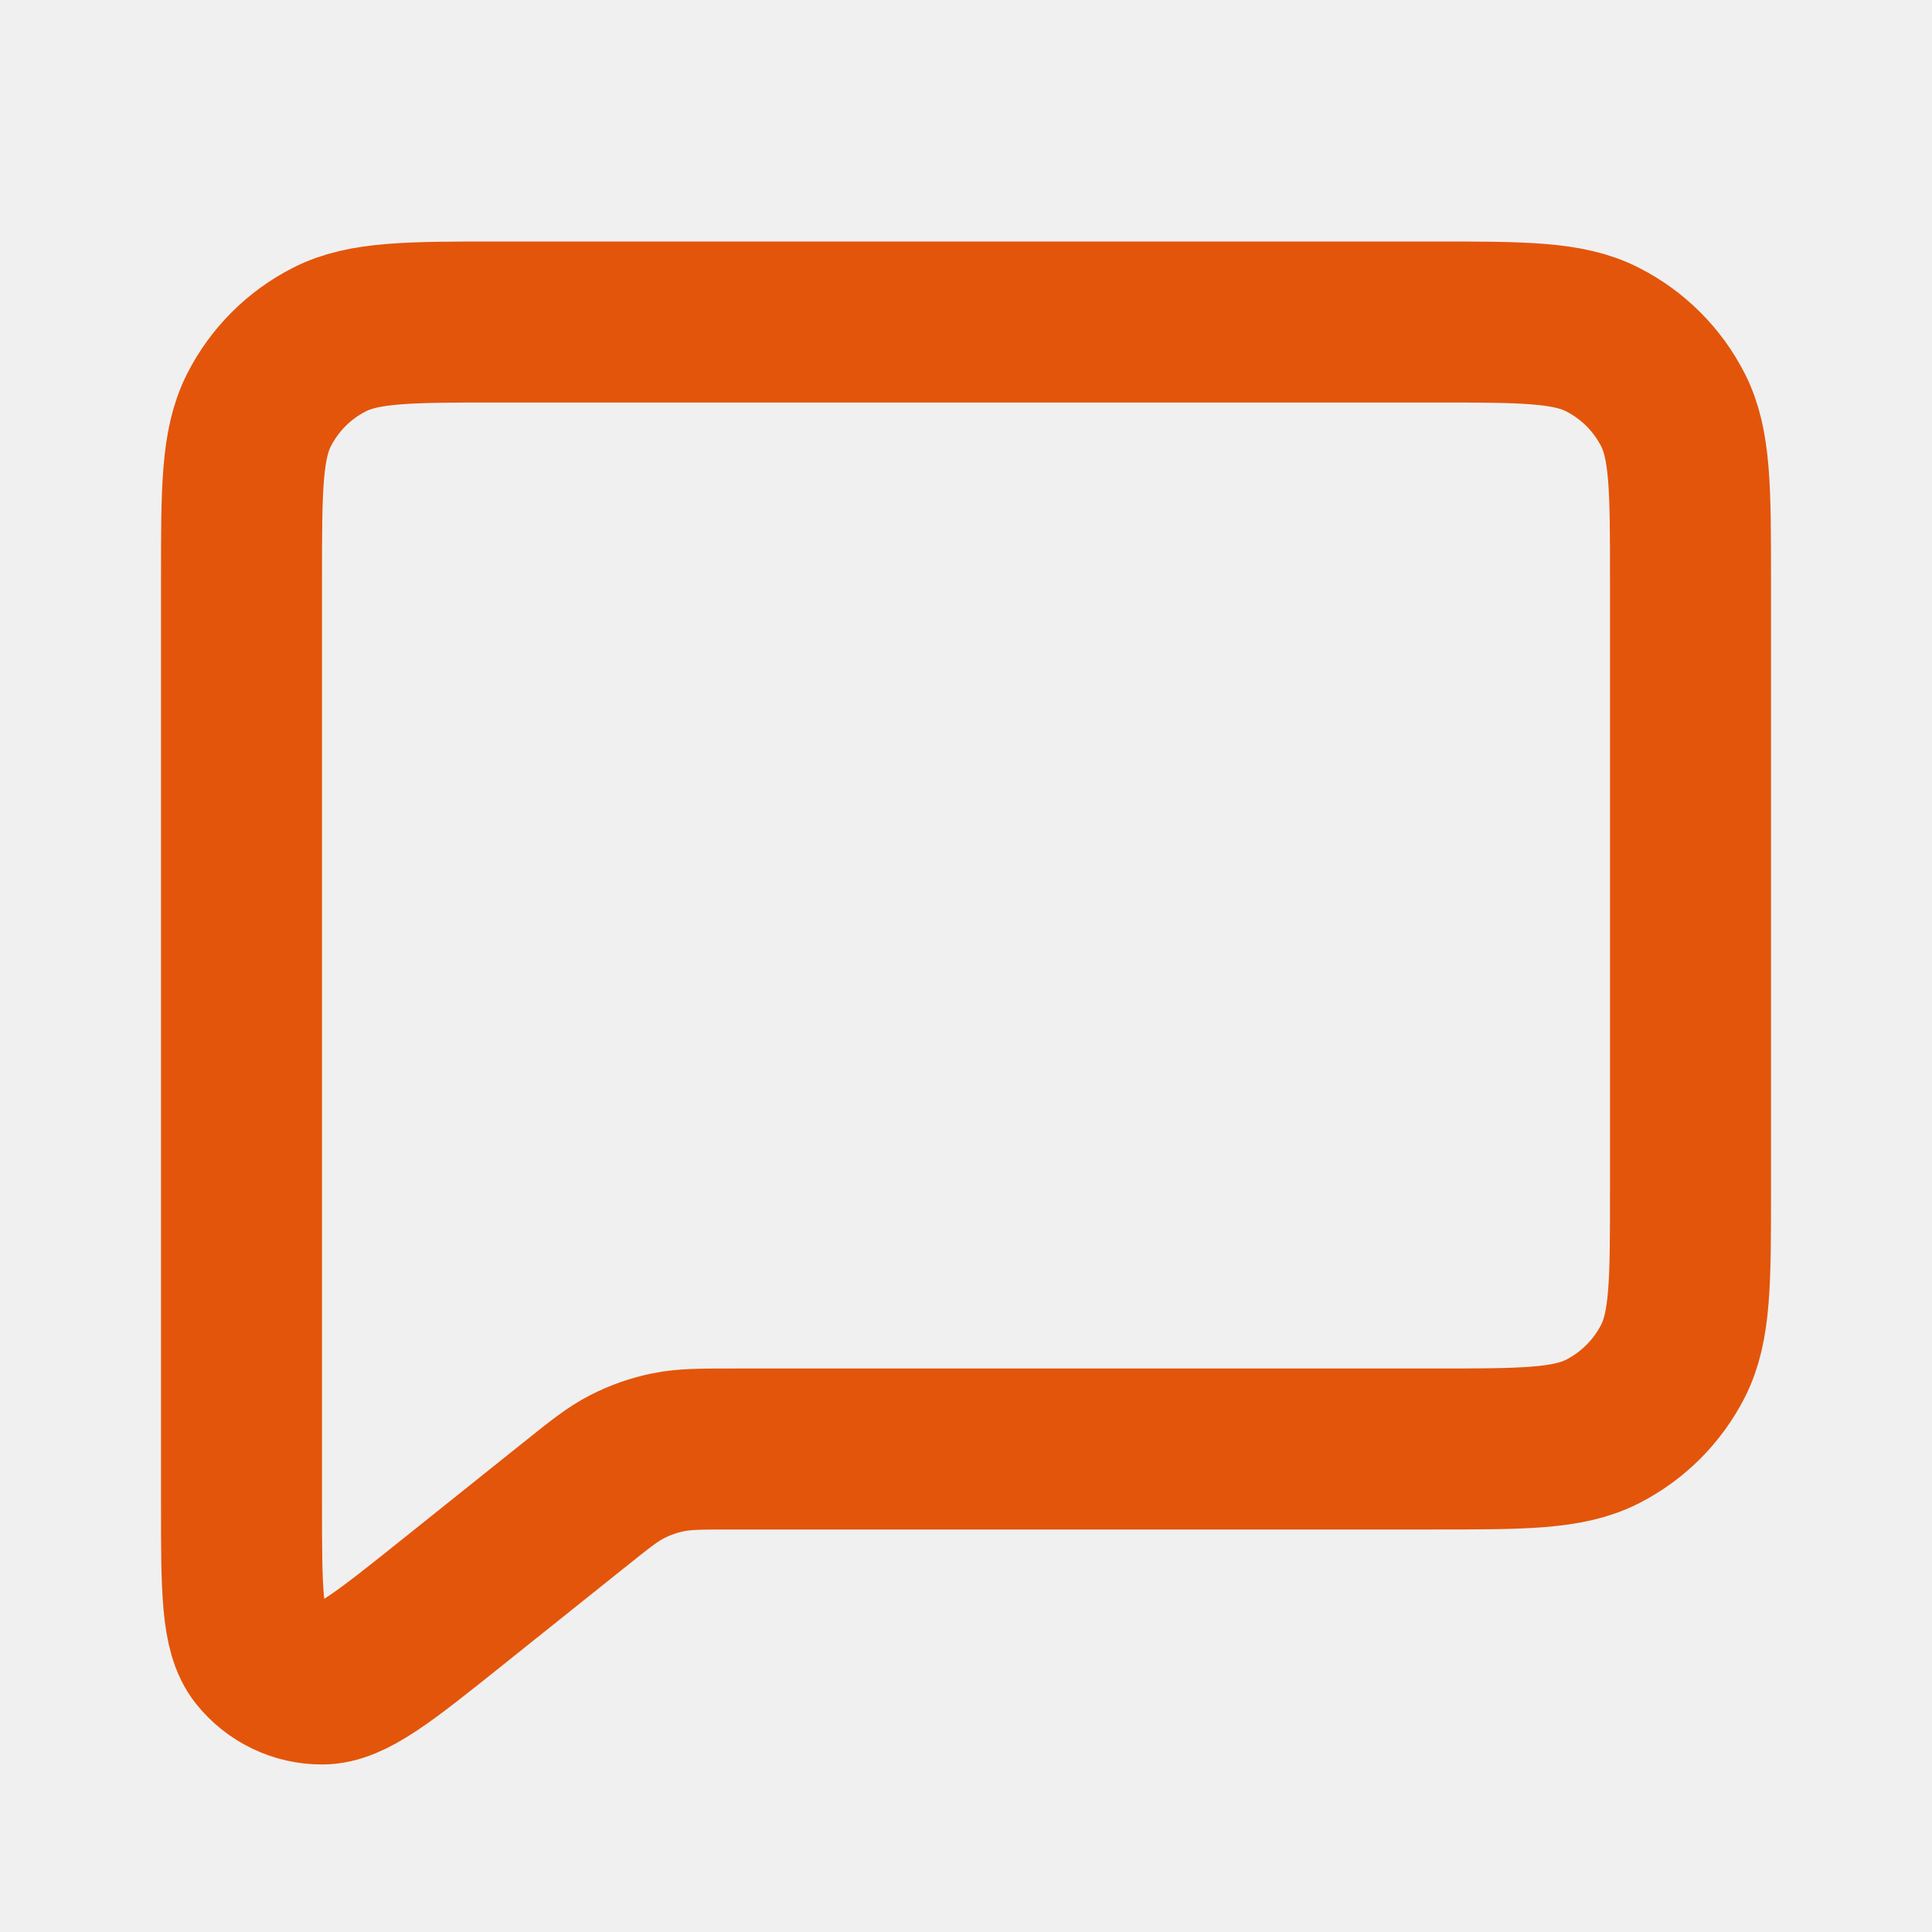
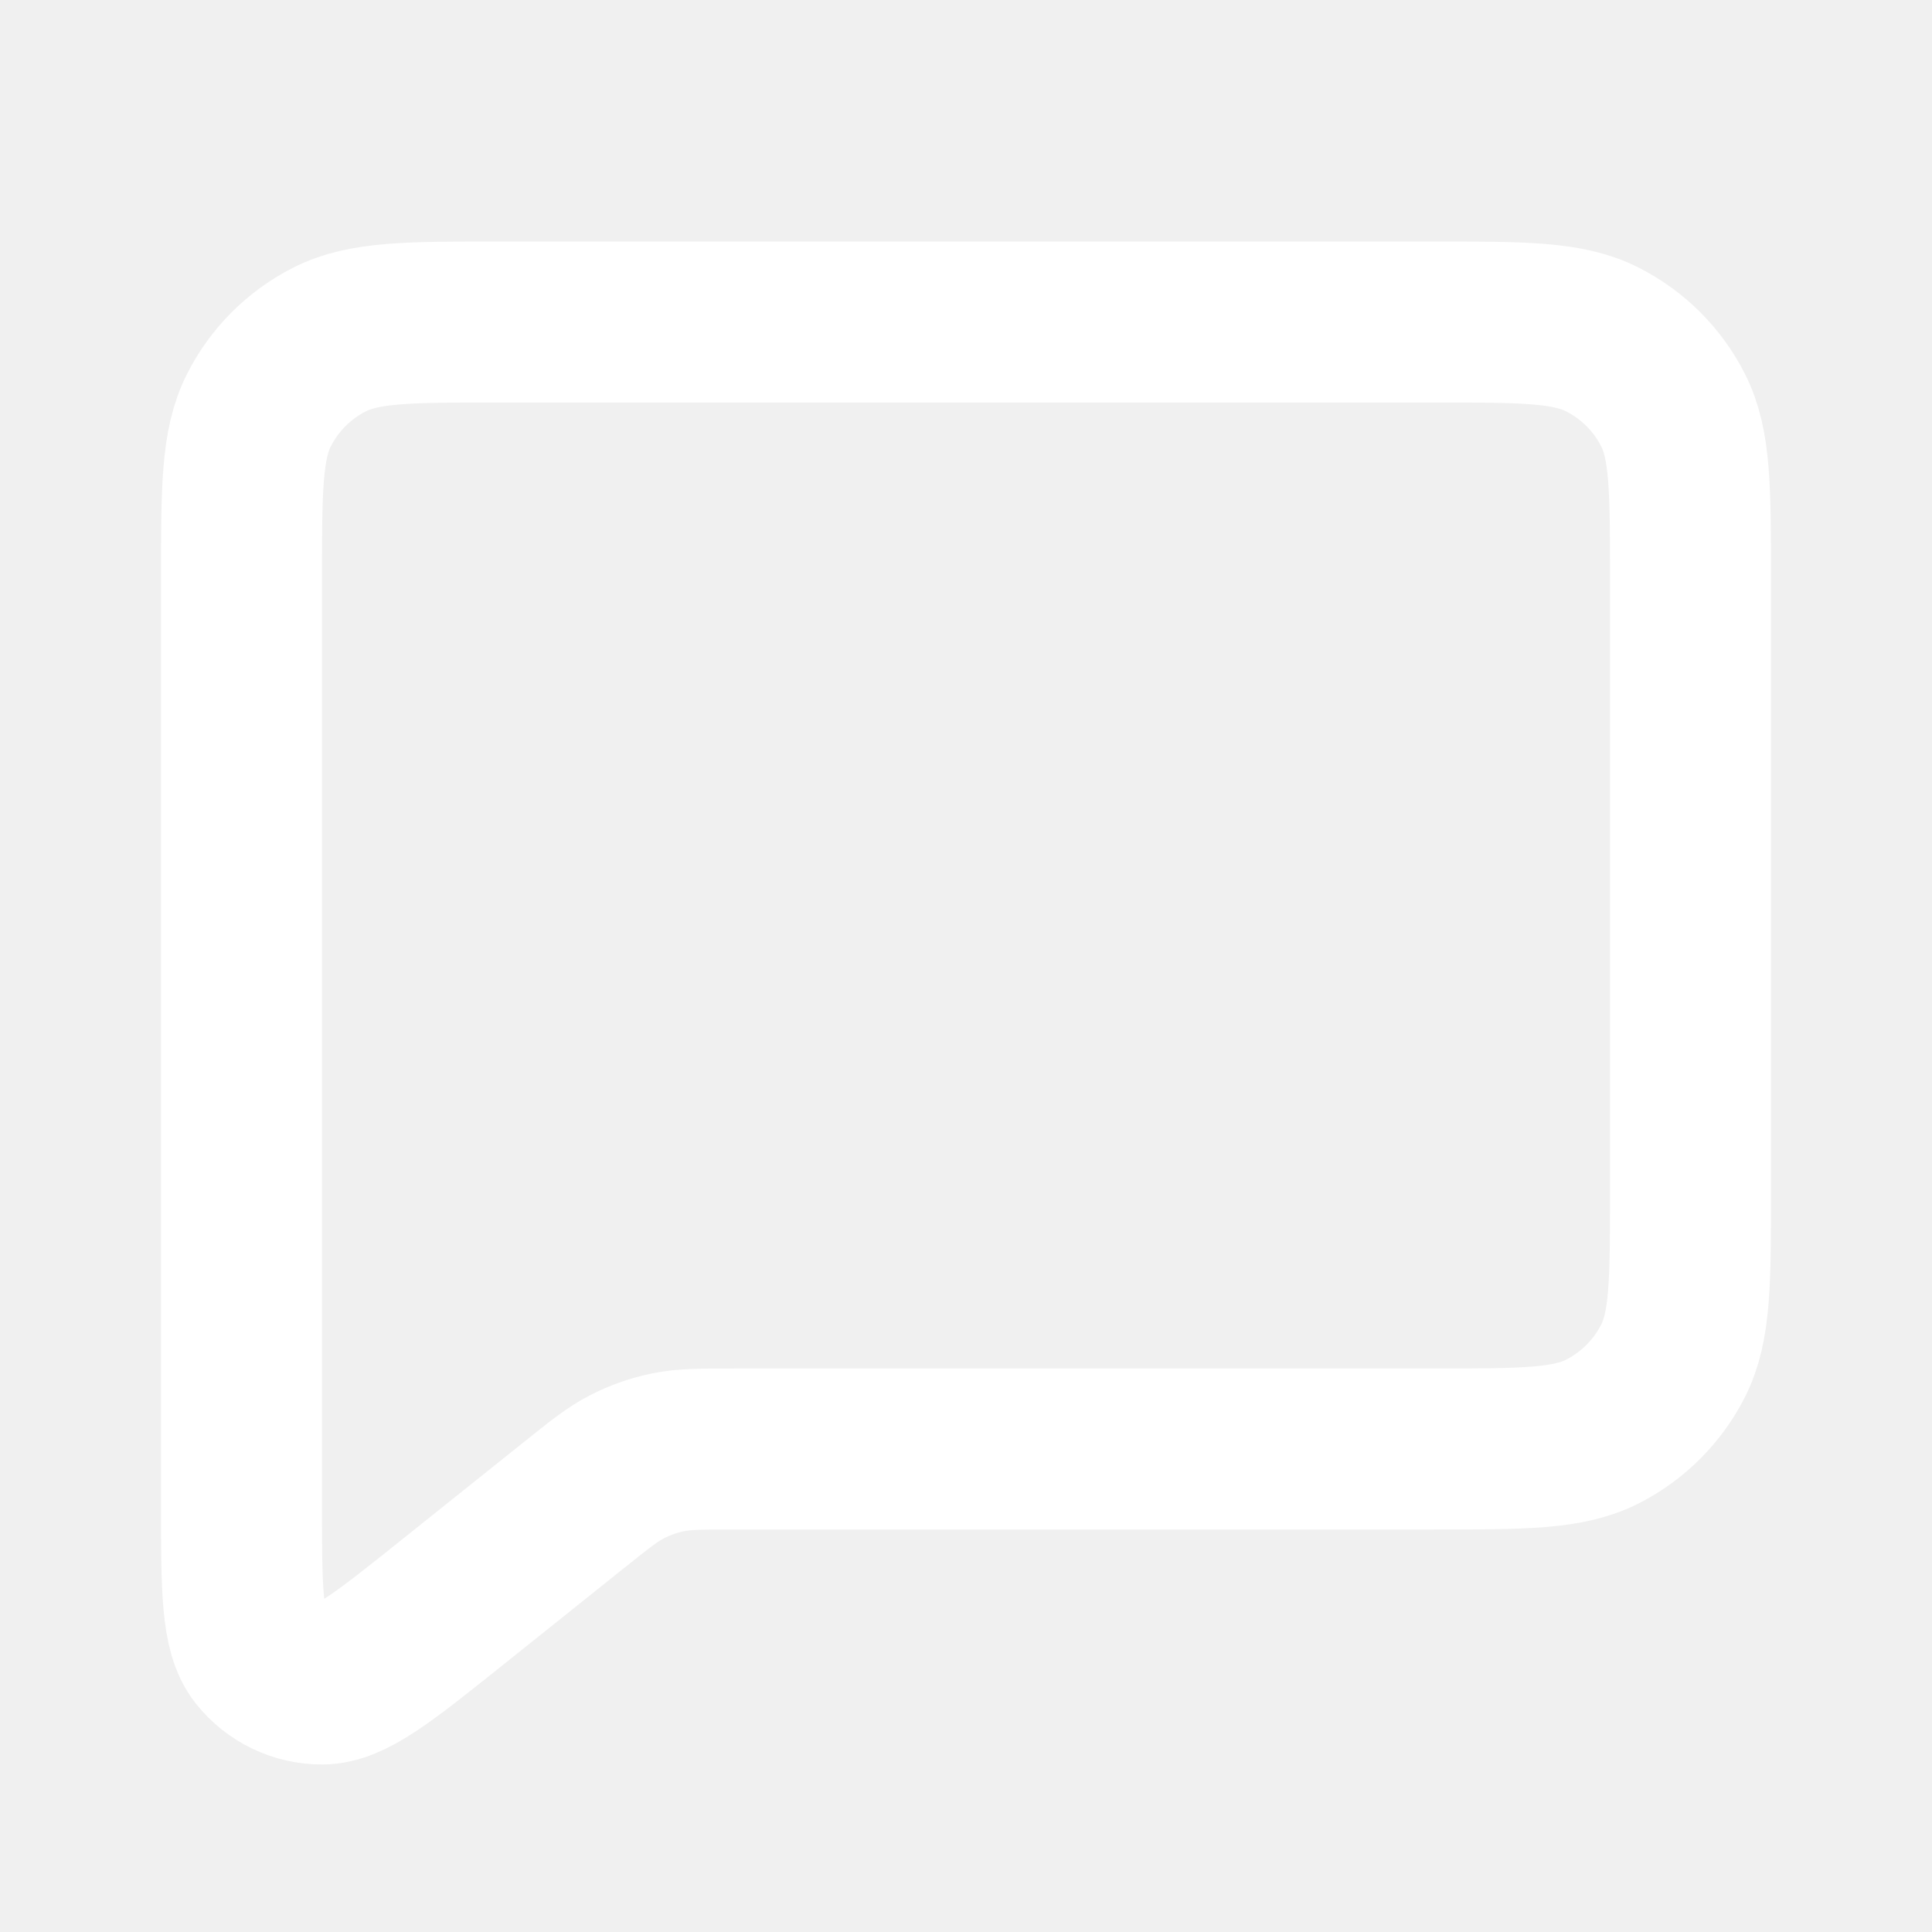
- <svg xmlns="http://www.w3.org/2000/svg" width="800px" height="800px" viewBox="0 0 24 24" fill="none">
+ <svg xmlns="http://www.w3.org/2000/svg" width="800px" height="800px" viewBox="0 0 24 24" fill="none" stroke="#ffffff">
  <g id="SVGRepo_bgCarrier" stroke-width="0" />
  <g id="SVGRepo_tracerCarrier" stroke-linecap="round" stroke-linejoin="round" />
  <g id="SVGRepo_iconCarrier">
    <g id="Communication / Chat">
-       <path id="Vector" d="M5.6 19.92L7.124 18.701L7.135 18.693C7.452 18.438 7.613 18.31 7.792 18.219C7.952 18.137 8.123 18.077 8.3 18.041C8.499 18 8.706 18 9.122 18H17.803C18.921 18 19.481 18 19.908 17.782C20.284 17.59 20.59 17.284 20.782 16.908C21 16.48 21 15.921 21 14.804V7.197C21 6.079 21 5.519 20.782 5.092C20.59 4.715 20.284 4.41 19.907 4.218C19.48 4 18.92 4 17.8 4H6.2C5.08 4 4.52 4 4.092 4.218C3.715 4.41 3.41 4.715 3.218 5.092C3 5.52 3 6.08 3 7.2V18.671C3 19.737 3 20.27 3.218 20.543C3.408 20.781 3.696 20.92 4.001 20.919C4.351 20.919 4.767 20.586 5.6 19.92Z" stroke="#E3550B" stroke-width="2" stroke-linecap="round" stroke-linejoin="round" />
+       <path id="Vector" d="M5.6 19.92L7.124 18.701L7.135 18.693C7.452 18.438 7.613 18.31 7.792 18.219C7.952 18.137 8.123 18.077 8.3 18.041C8.499 18 8.706 18 9.122 18H17.803C18.921 18 19.481 18 19.908 17.782C20.284 17.59 20.59 17.284 20.782 16.908C21 16.48 21 15.921 21 14.804V7.197C21 6.079 21 5.519 20.782 5.092C20.59 4.715 20.284 4.41 19.907 4.218C19.48 4 18.92 4 17.8 4H6.2C5.08 4 4.52 4 4.092 4.218C3.715 4.41 3.41 4.715 3.218 5.092C3 5.52 3 6.08 3 7.2V18.671C3 19.737 3 20.27 3.218 20.543C3.408 20.781 3.696 20.92 4.001 20.919C4.351 20.919 4.767 20.586 5.6 19.92Z" stroke="#ffffff" stroke-width="2" stroke-linecap="round" stroke-linejoin="round" />
    </g>
  </g>
</svg>
